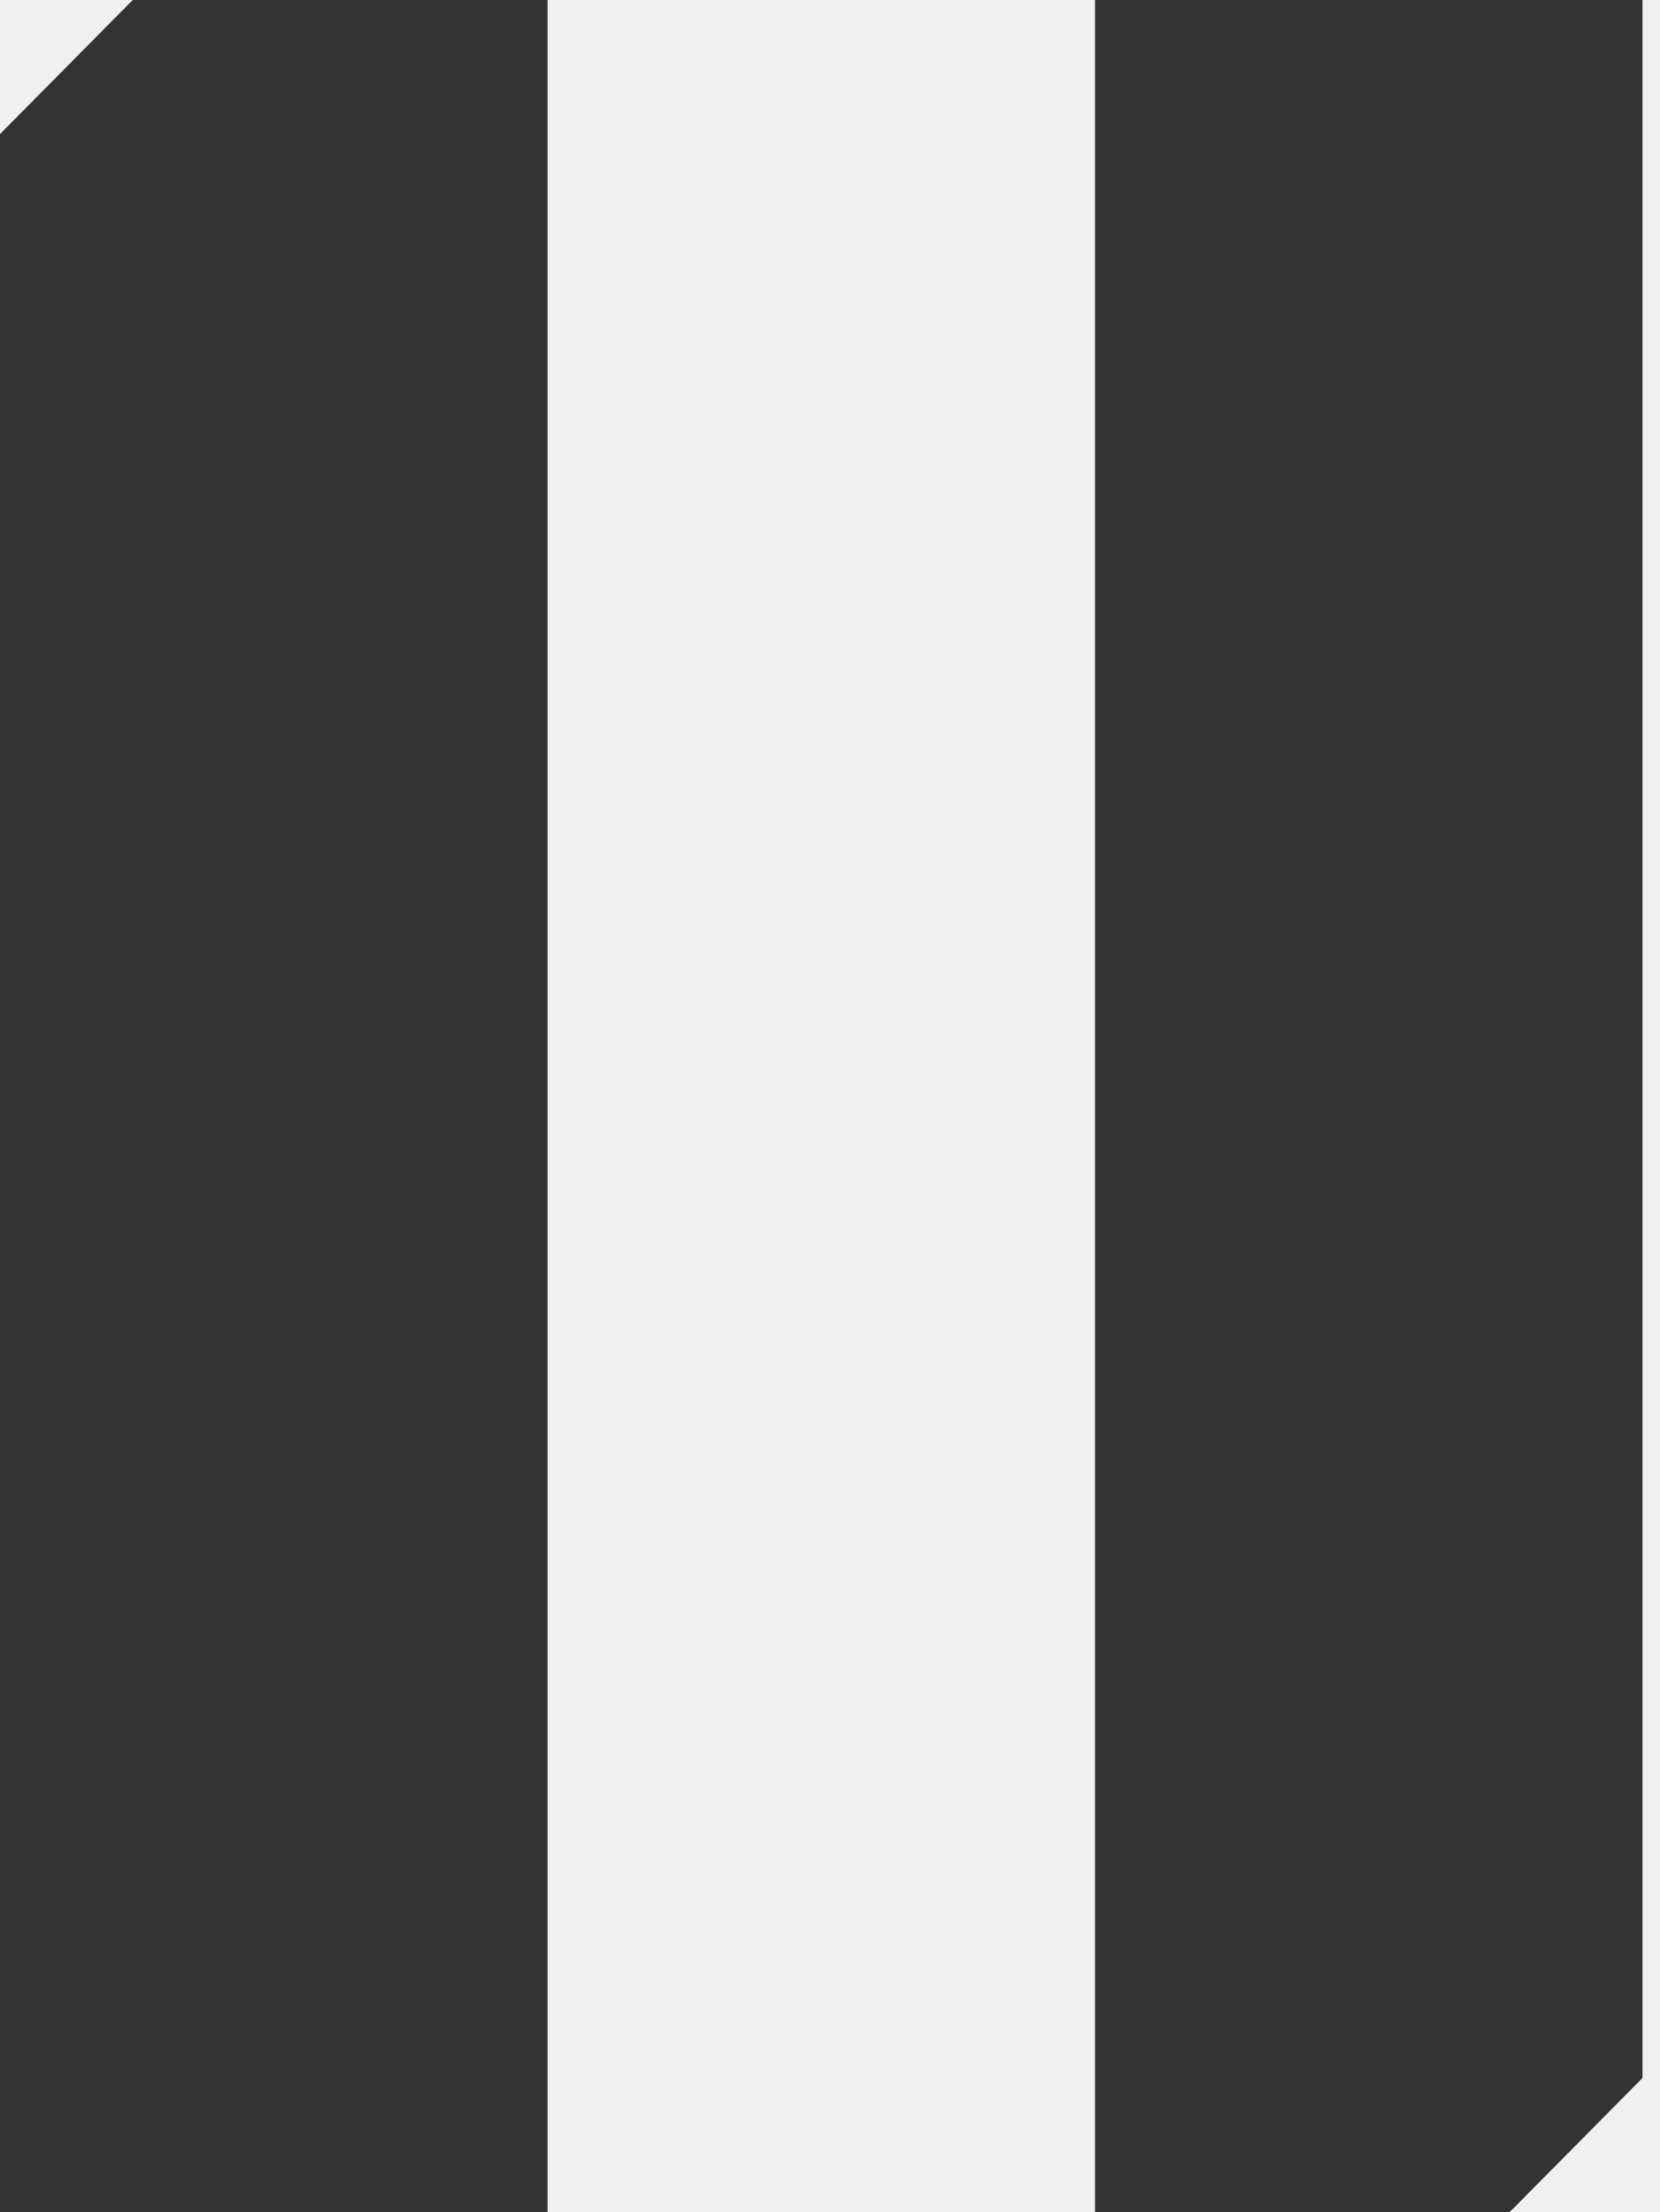
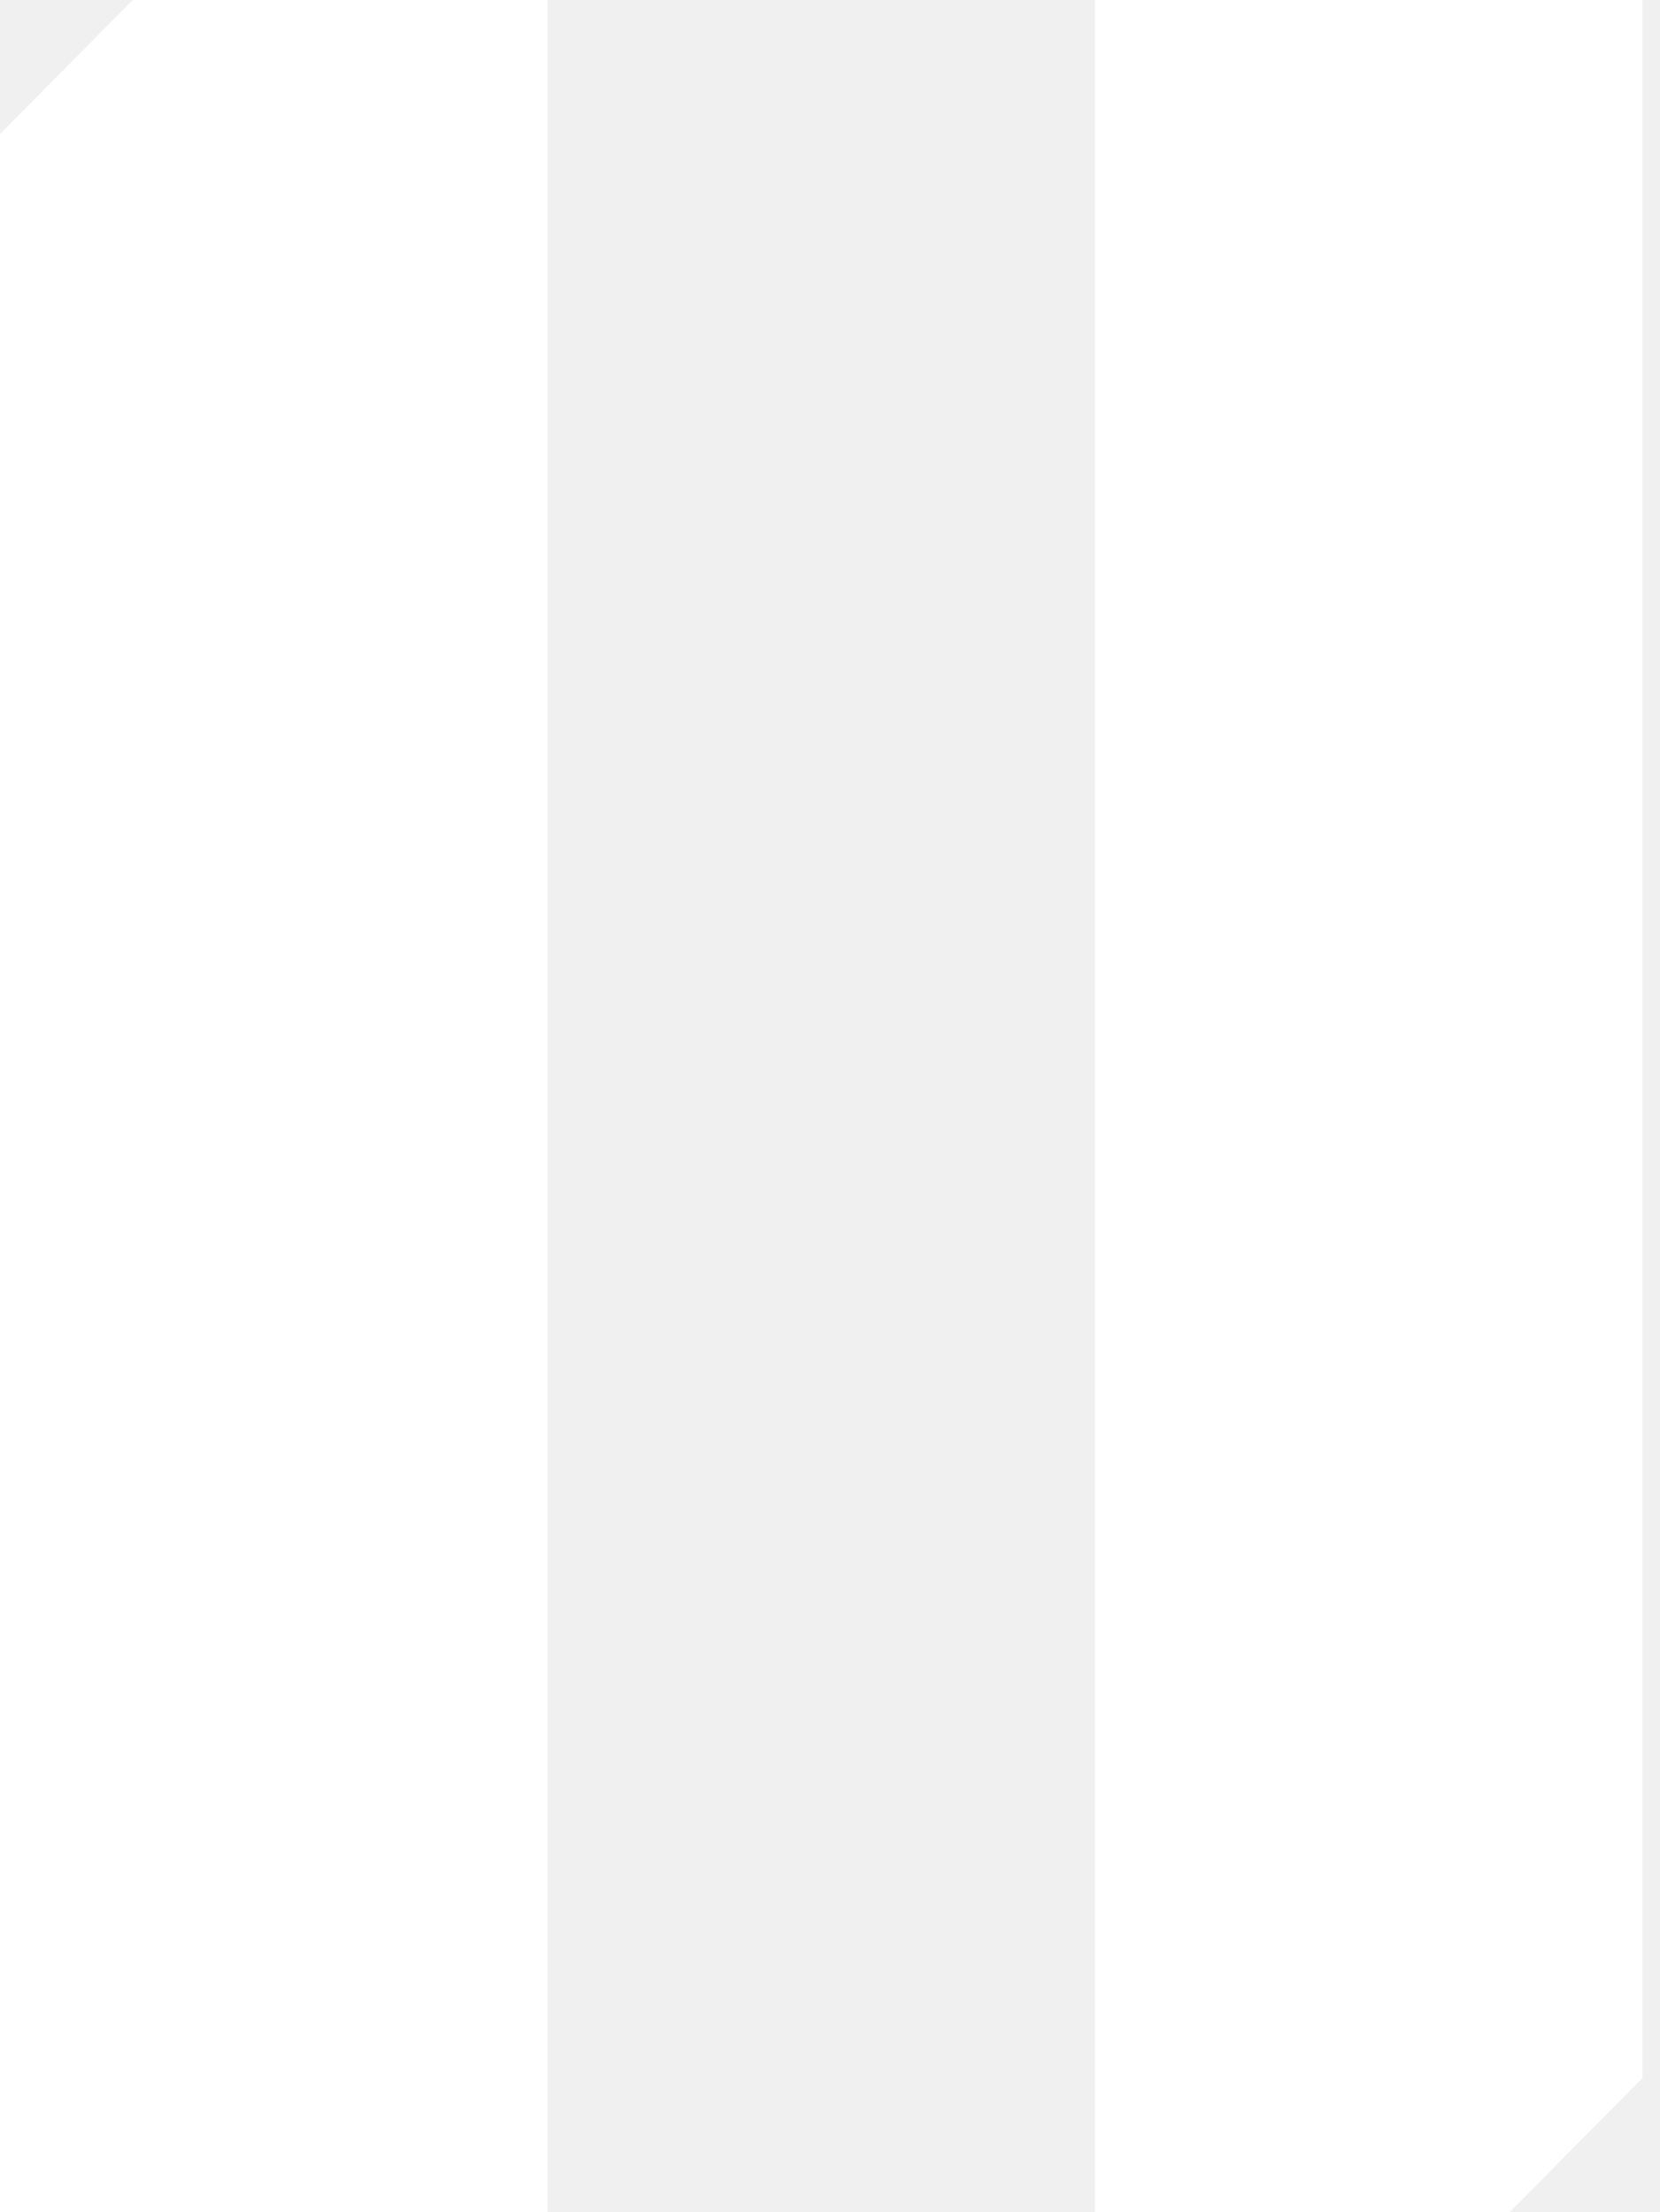
<svg xmlns="http://www.w3.org/2000/svg" width="21px" height="28px" viewBox="0 0 21 28" version="1.1">
  <defs />
  <g id="Desktop-designs" stroke="none" stroke-width="1" fill="none" fill-rule="evenodd">
-     <g id="Artboard-21" transform="translate(-522, -1576)" fill="#333">
+     <g id="Artboard-21" transform="translate(-522, -1576)" fill="#FFF">
      <g id="Group-Copy" transform="translate(121, 1318)">
        <g id="0:02-/-01:45-+-Oval-4-+-Fill-83-+-Fill-84" transform="translate(367, 227)">
          <g id="Fill-83-+-Fill-84" transform="translate(34, 31)">
            <path d="M6.93,28 L0,28 L0,1.697 L1.68,0 L6.93,0 L6.93,28" id="Fill-83" />
            <path d="M20.79,26.303 L19.11,28 L13.86,28 L13.86,0 L20.79,0 L20.79,26.303" id="Fill-84" />
          </g>
        </g>
      </g>
    </g>
  </g>
</svg>
